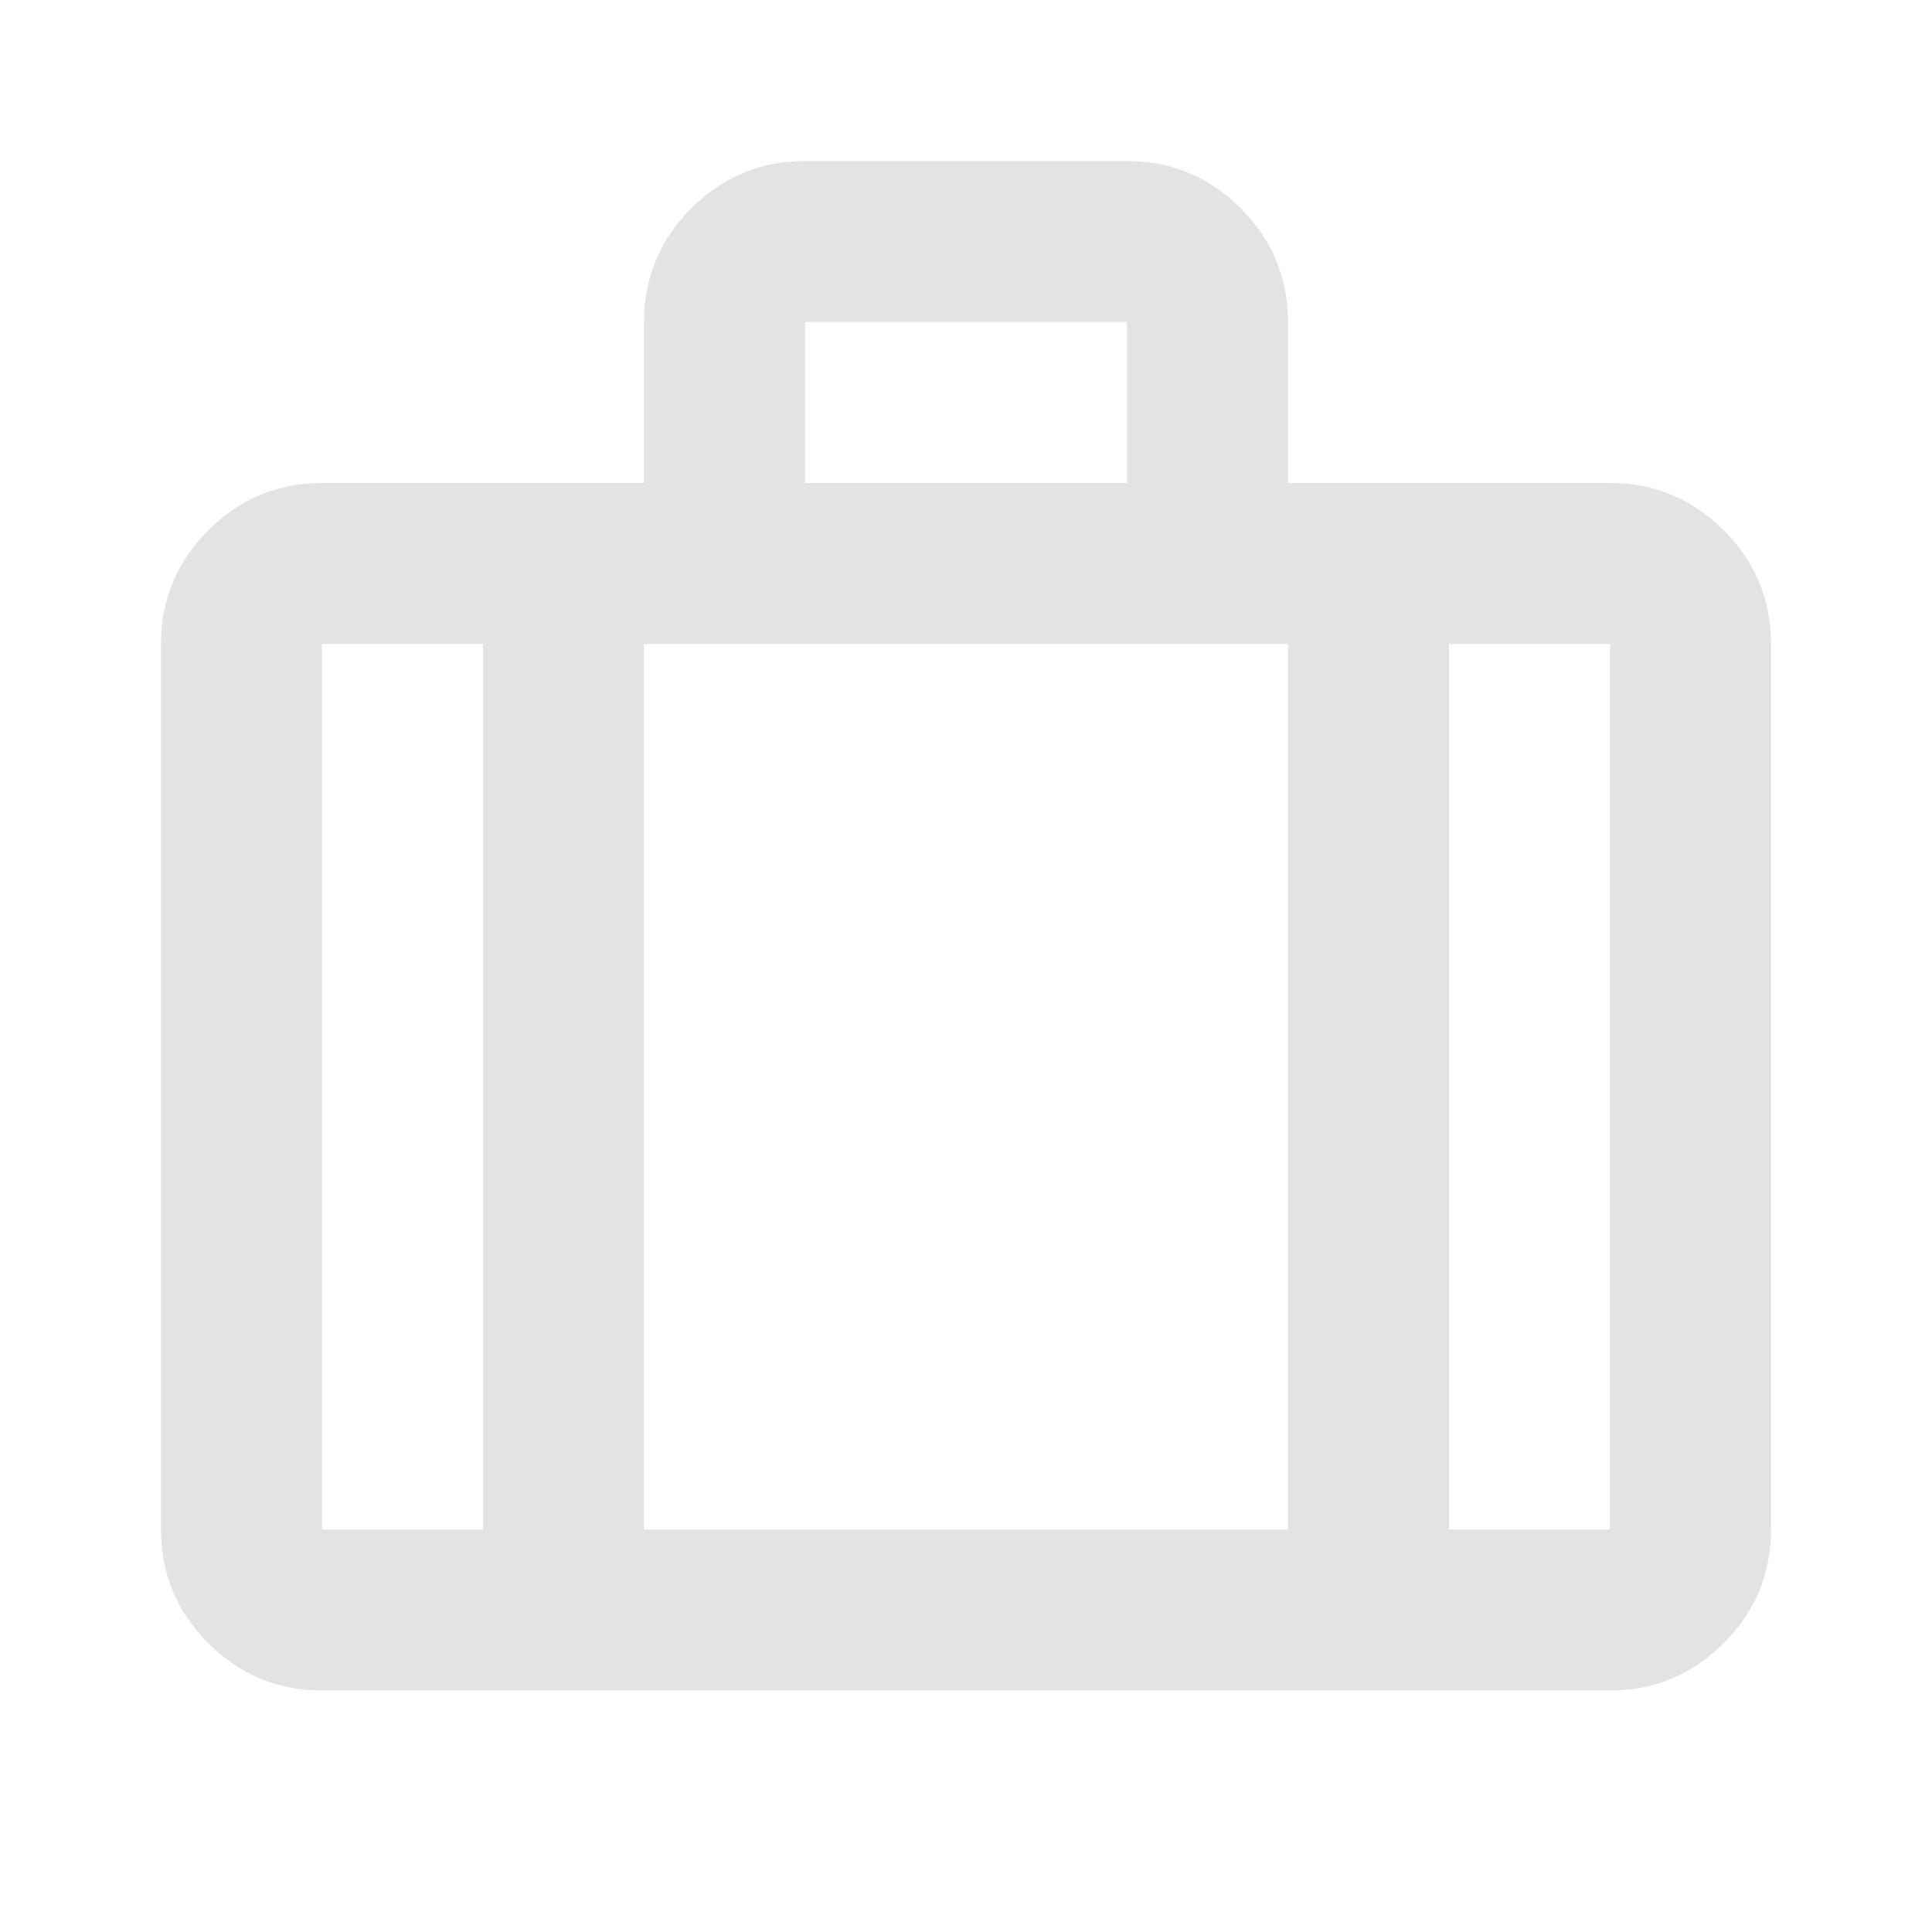
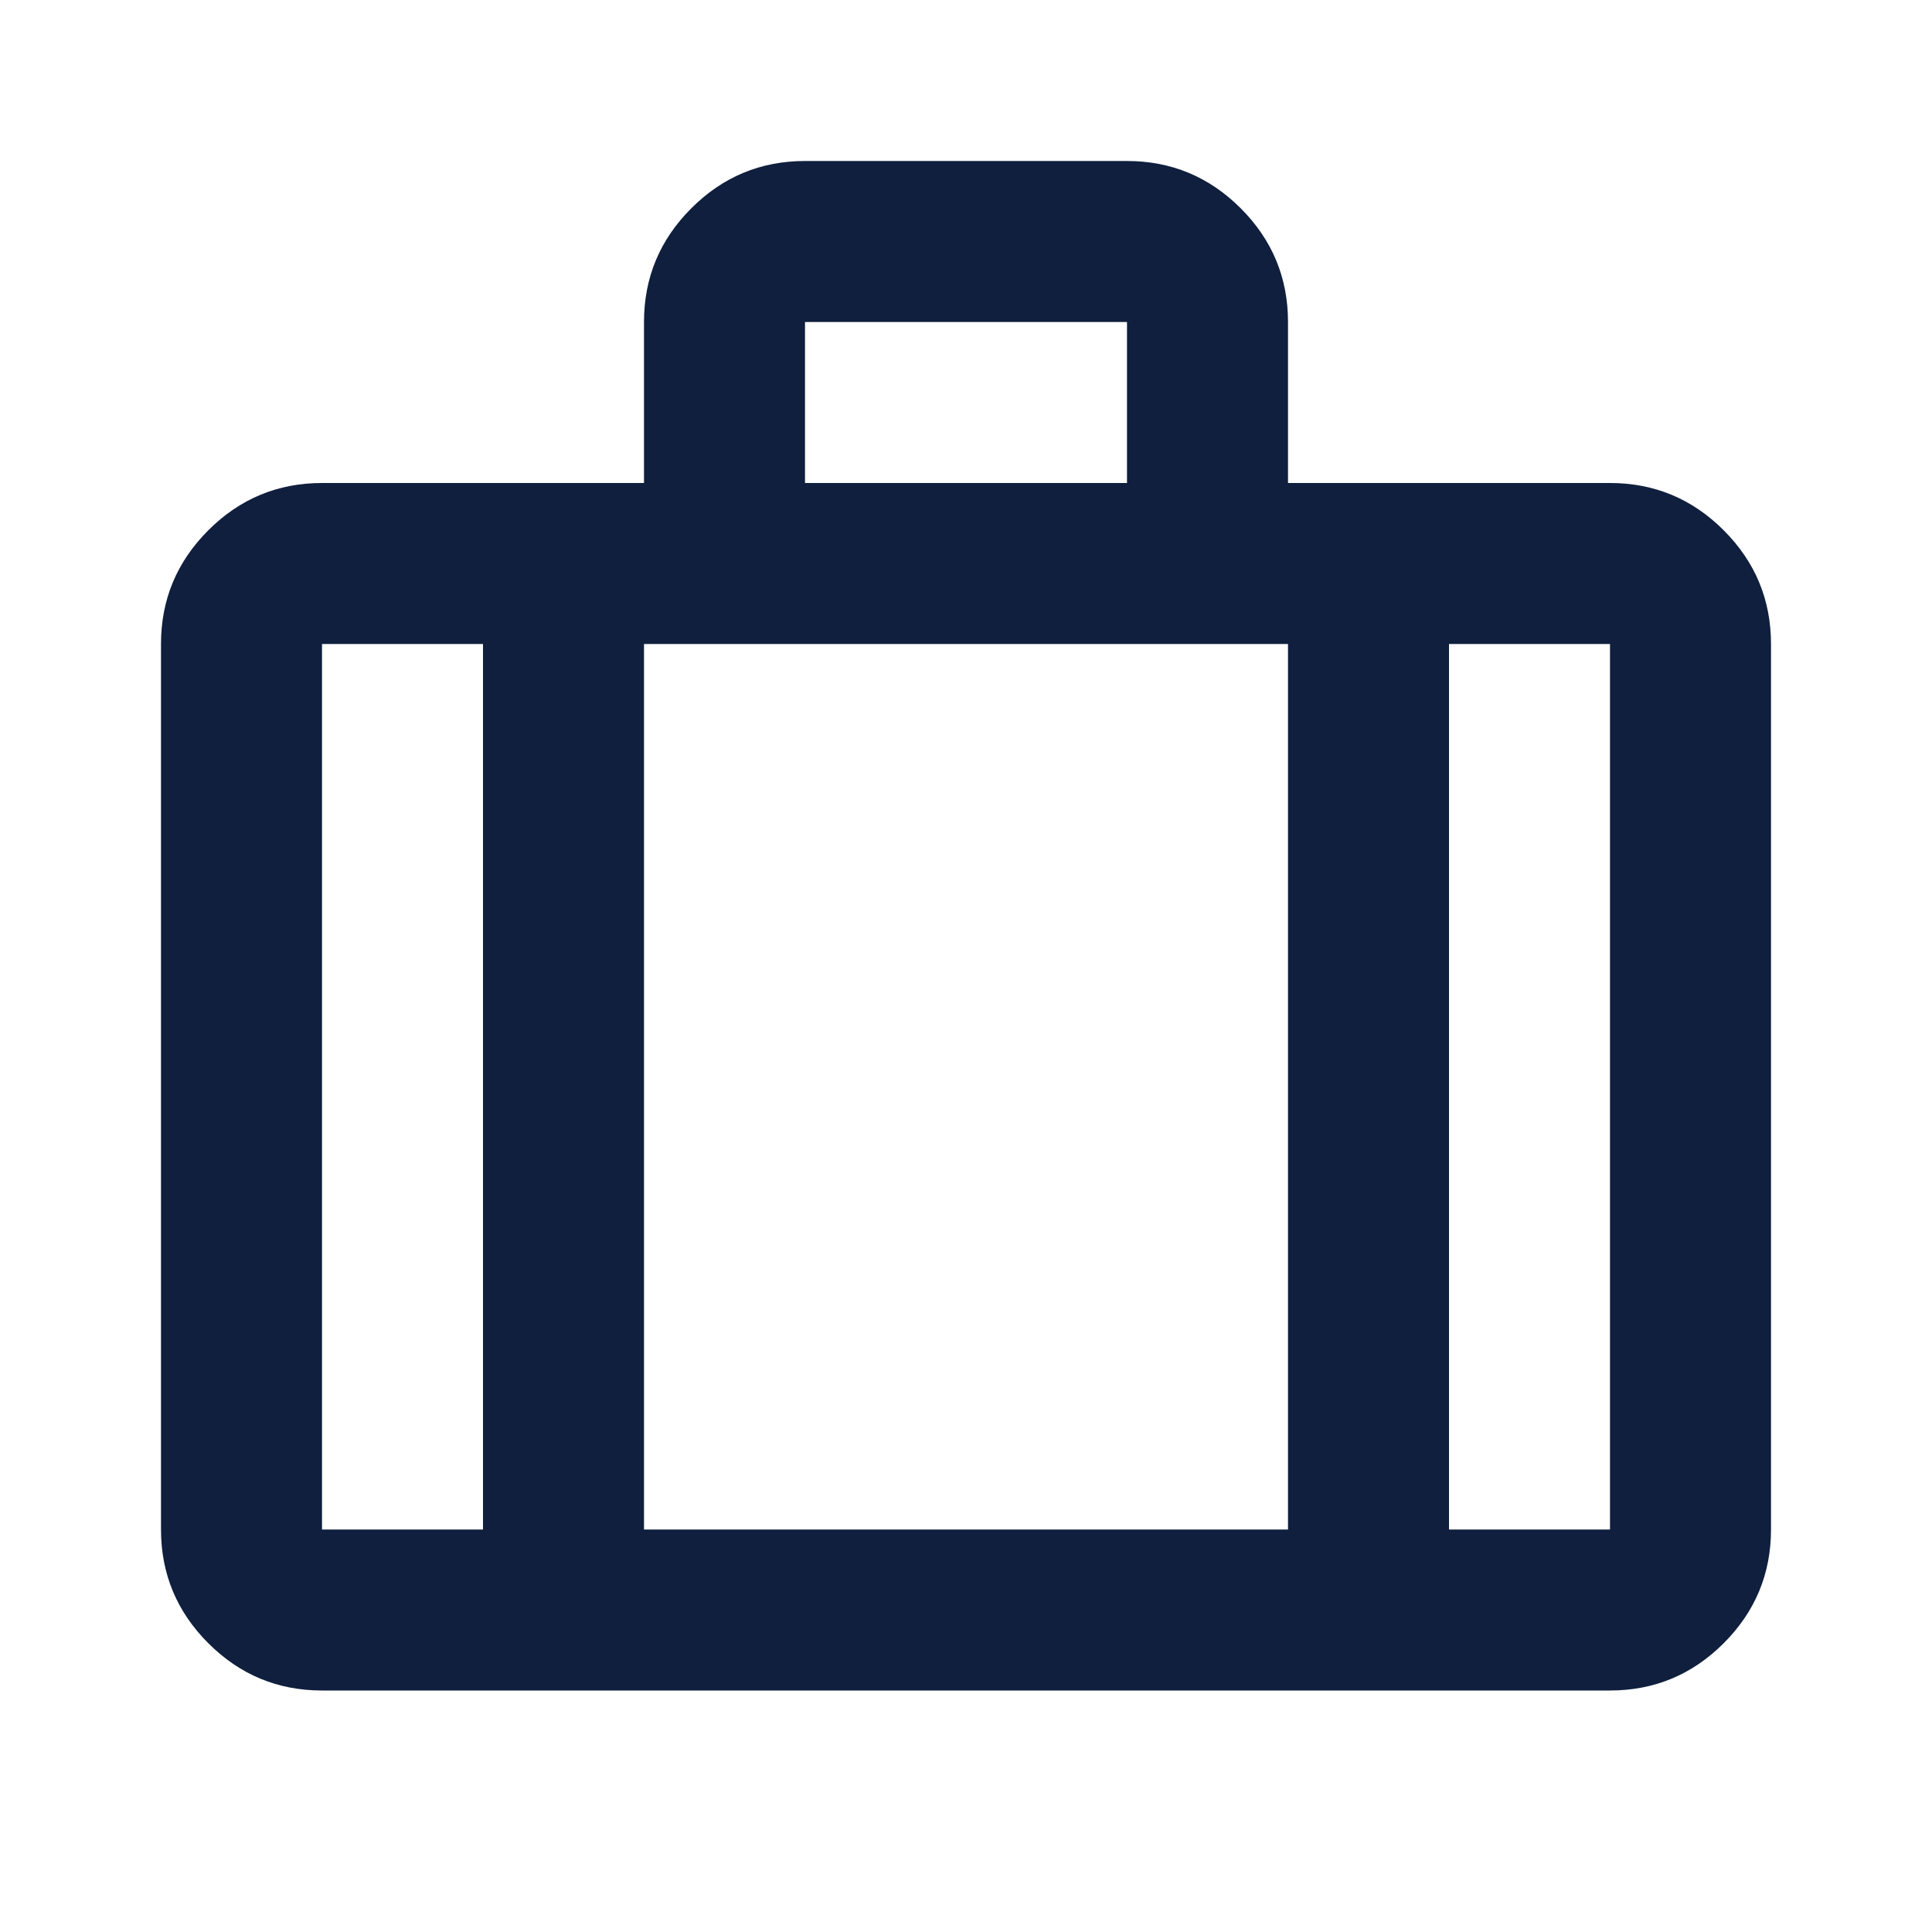
- <svg xmlns="http://www.w3.org/2000/svg" height="24px" viewBox="0 -960 960 960" width="24px" fill="#e3e3e3">
+ <svg xmlns="http://www.w3.org/2000/svg" height="24px" viewBox="0 -960 960 960" width="24px" fill="#0f1f3d">
  <path d="M160-120q-33 0-56.5-23.5T80-200v-440q0-33 23.5-56.5T160-720h160v-80q0-33 23.5-56.5T400-880h160q33 0 56.5 23.5T640-800v80h160q33 0 56.5 23.5T880-640v440q0 33-23.5 56.5T800-120H160Zm240-600h160v-80H400v80Zm-160 80h-80v440h80v-440Zm400 440v-440H320v440h320Zm80-440v440h80v-440h-80ZM480-420Z" />
</svg>
